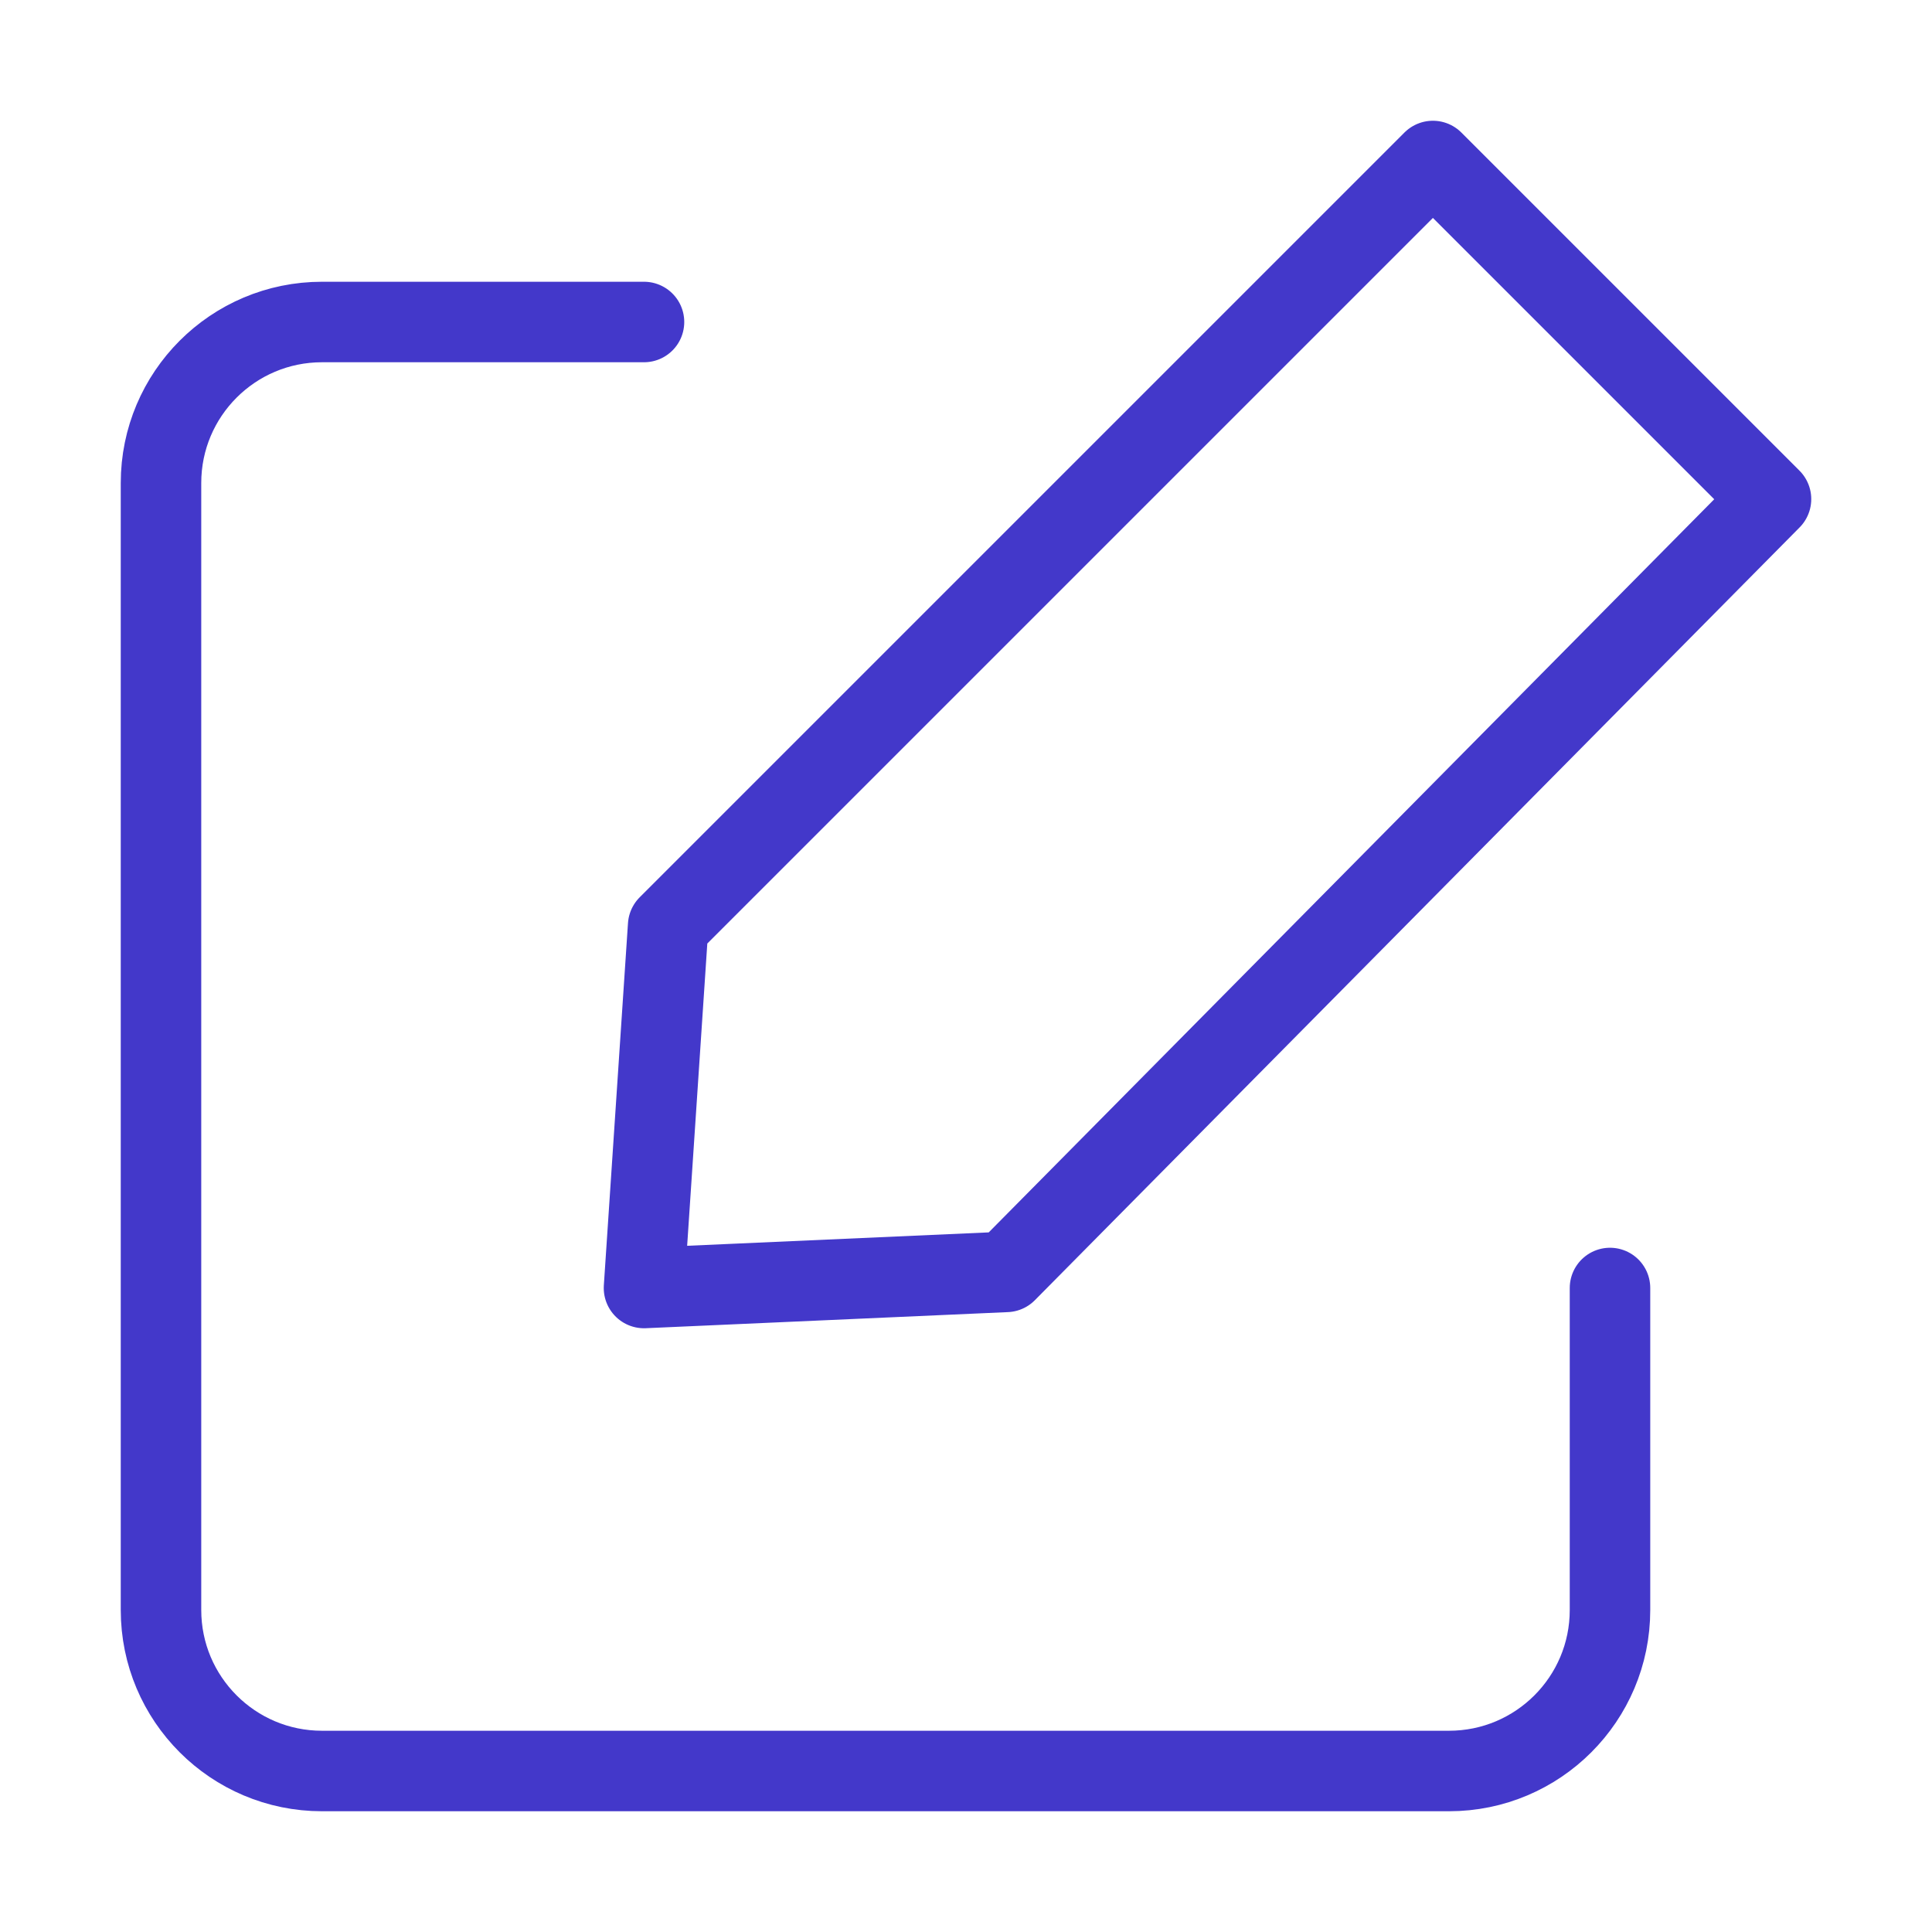
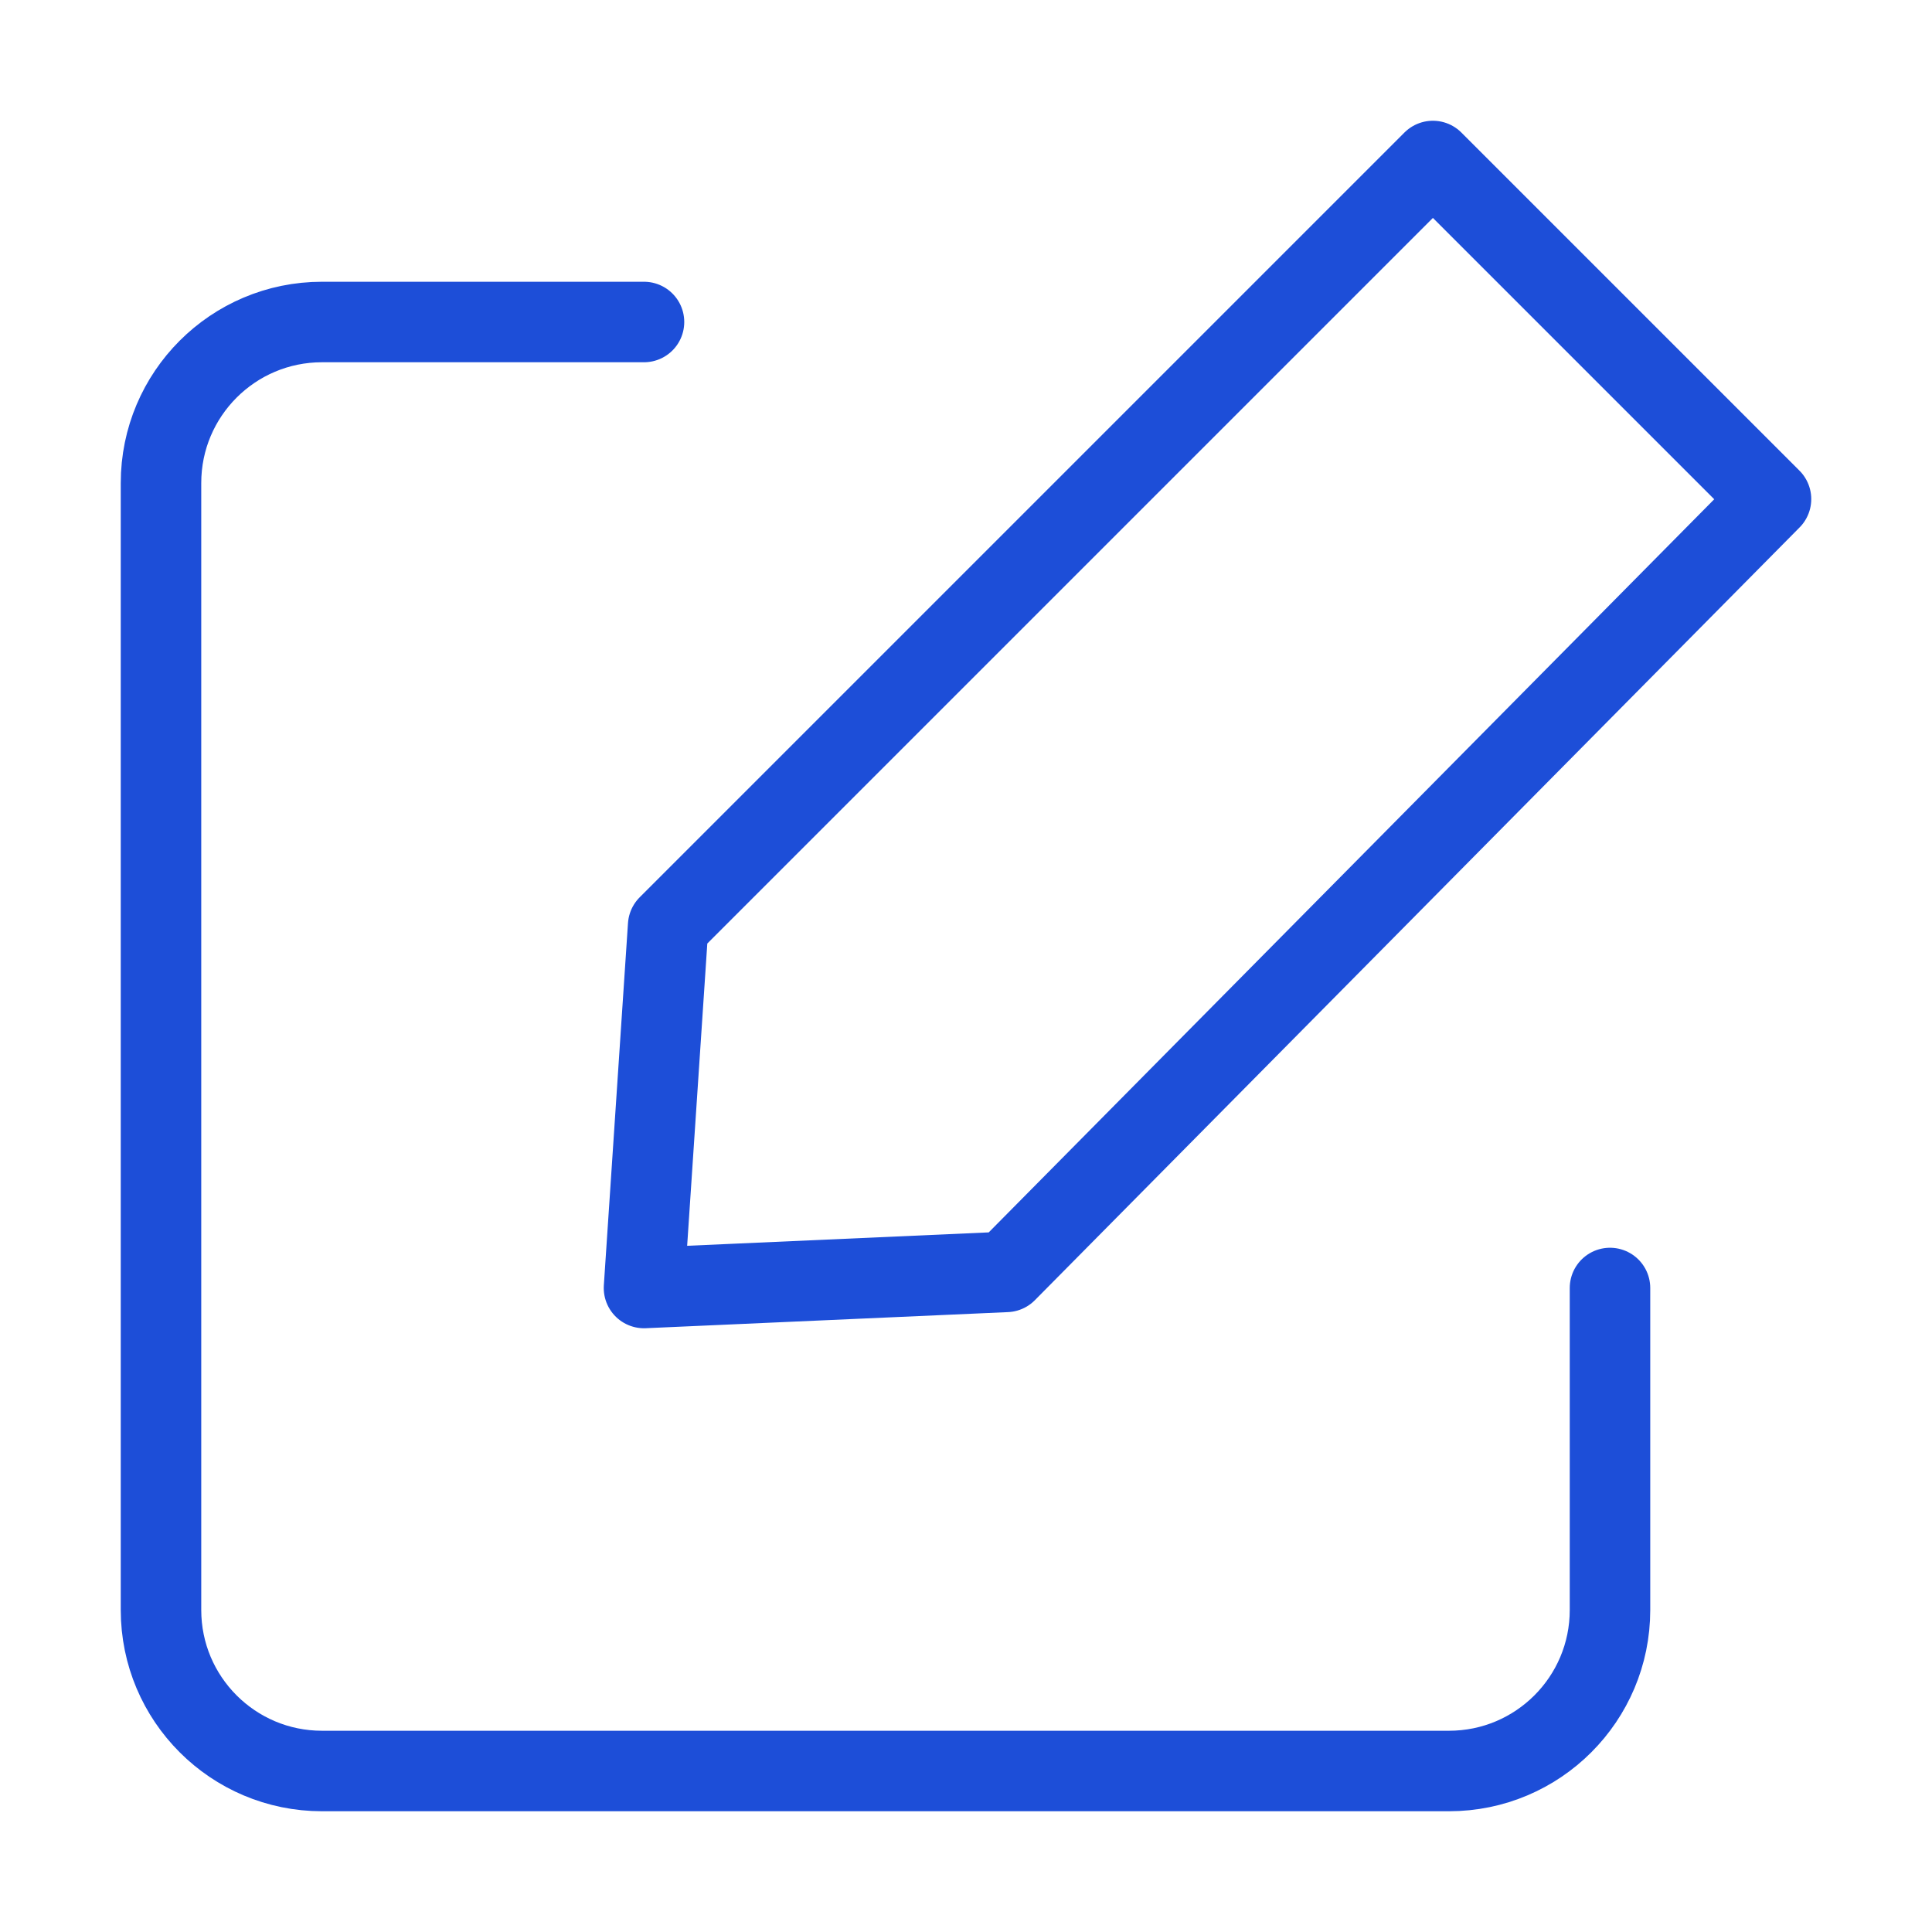
<svg xmlns="http://www.w3.org/2000/svg" width="800px" height="800px" viewBox="0 0 24 24">
  <g id="Complete">
    <g id="edit">
      <g>
-         <path d="M20,16v4a2,2,0,0,1-2,2H4a2,2,0,0,1-2-2V6A2,2,0,0,1,4,4H8" fill="none" stroke="#4338ca" stroke-linecap="round" stroke-linejoin="round" stroke-width="1" />
-         <polygon points="12.5 15.8 22 6.2 17.8 2 8.3 11.5 8 16 12.5 15.8" fill="none" stroke="#4338ca" stroke-linecap="round" stroke-linejoin="round" stroke-width="1" />
+         <path d="M20,16v4a2,2,0,0,1-2,2H4a2,2,0,0,1-2-2V6A2,2,0,0,1,4,4H8" fill="none" stroke="#1d4ed8" stroke-linecap="round" stroke-linejoin="round" stroke-width="1" />
+         <polygon points="12.5 15.8 22 6.2 17.8 2 8.3 11.5 8 16 12.5 15.8" fill="none" stroke="#1d4ed8" stroke-linecap="round" stroke-linejoin="round" stroke-width="1" />
      </g>
    </g>
  </g>
</svg>
